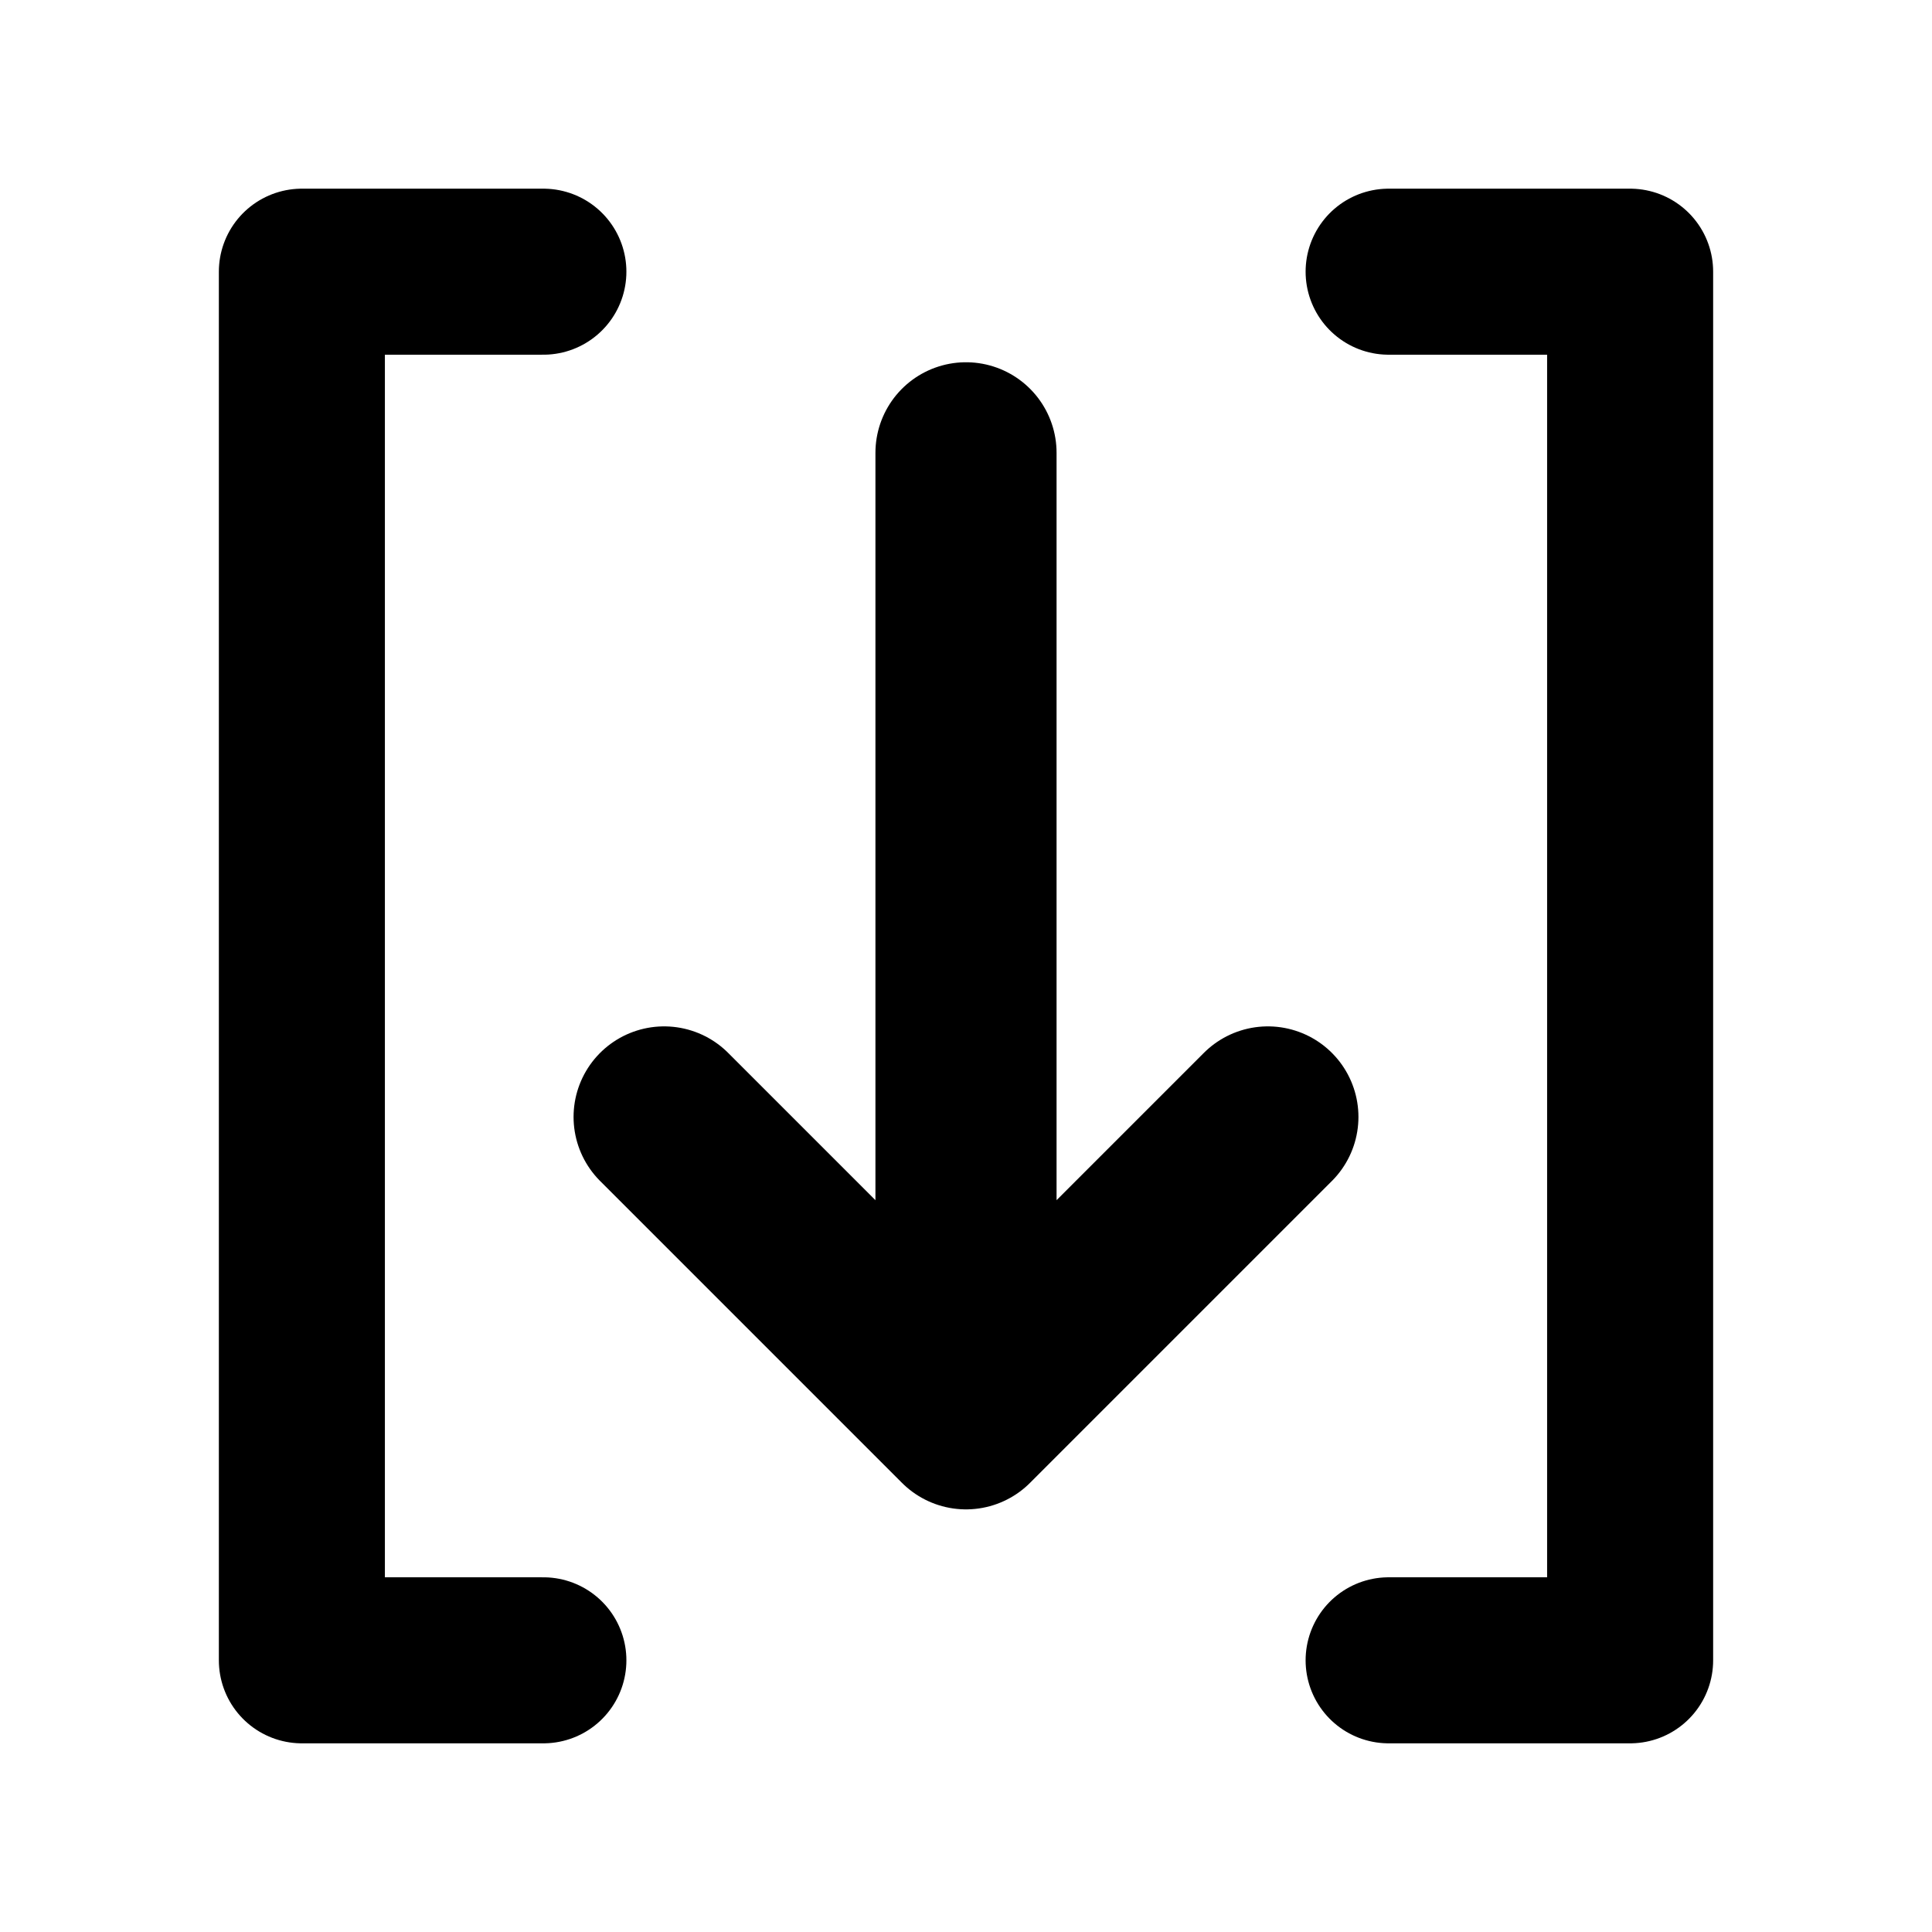
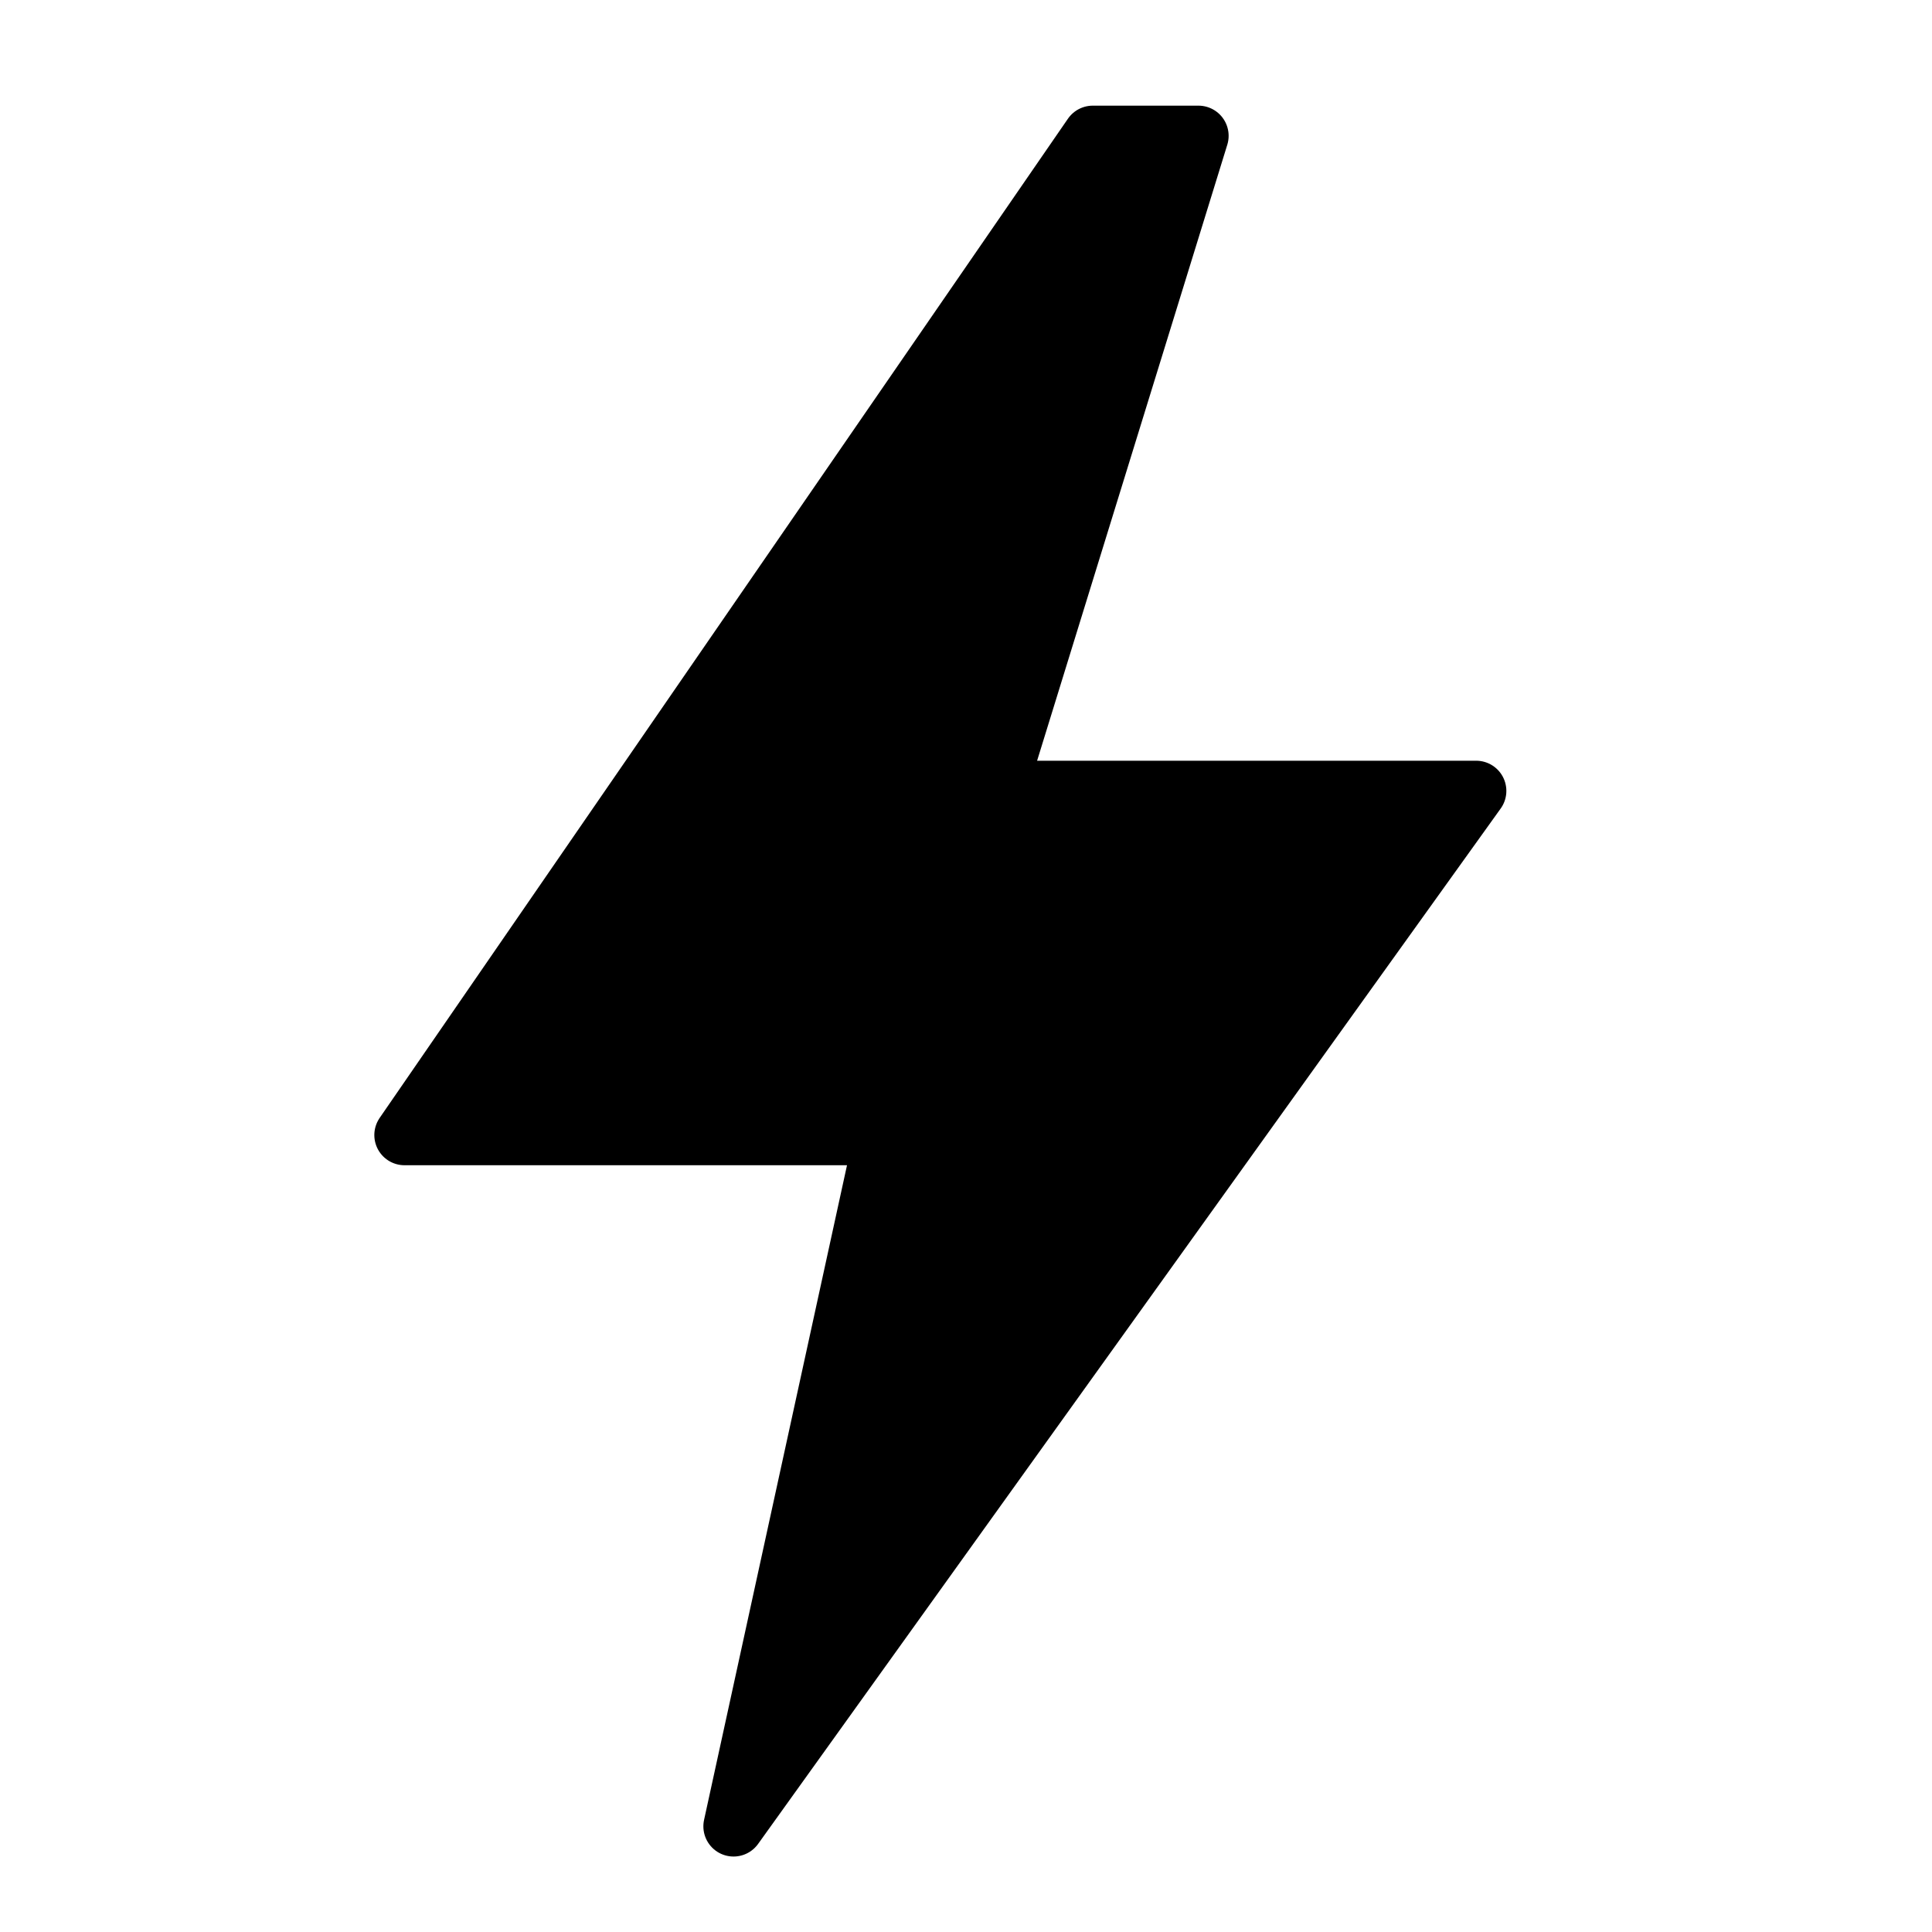
<svg xmlns="http://www.w3.org/2000/svg" viewBox="0 0 64 64">
-   <g fill="none" stroke="#000" stroke-linecap="round" stroke-linejoin="round">
-     <path d="M18 9h-8v46h8M46 9h8v46h-8" stroke-width="5.5" />
-     <path d="M32 15v32M22 37l10 10 10-10" stroke-width="6" />
-   </g>
+   <path d="M36.2 4.5 L13.4 37.6 H29.3 L24.3 60.5 L48.9 26.2 H33 L39.7 4.5 Z" fill="#000" stroke="#000" stroke-width="2" stroke-linejoin="round" />
</svg>
